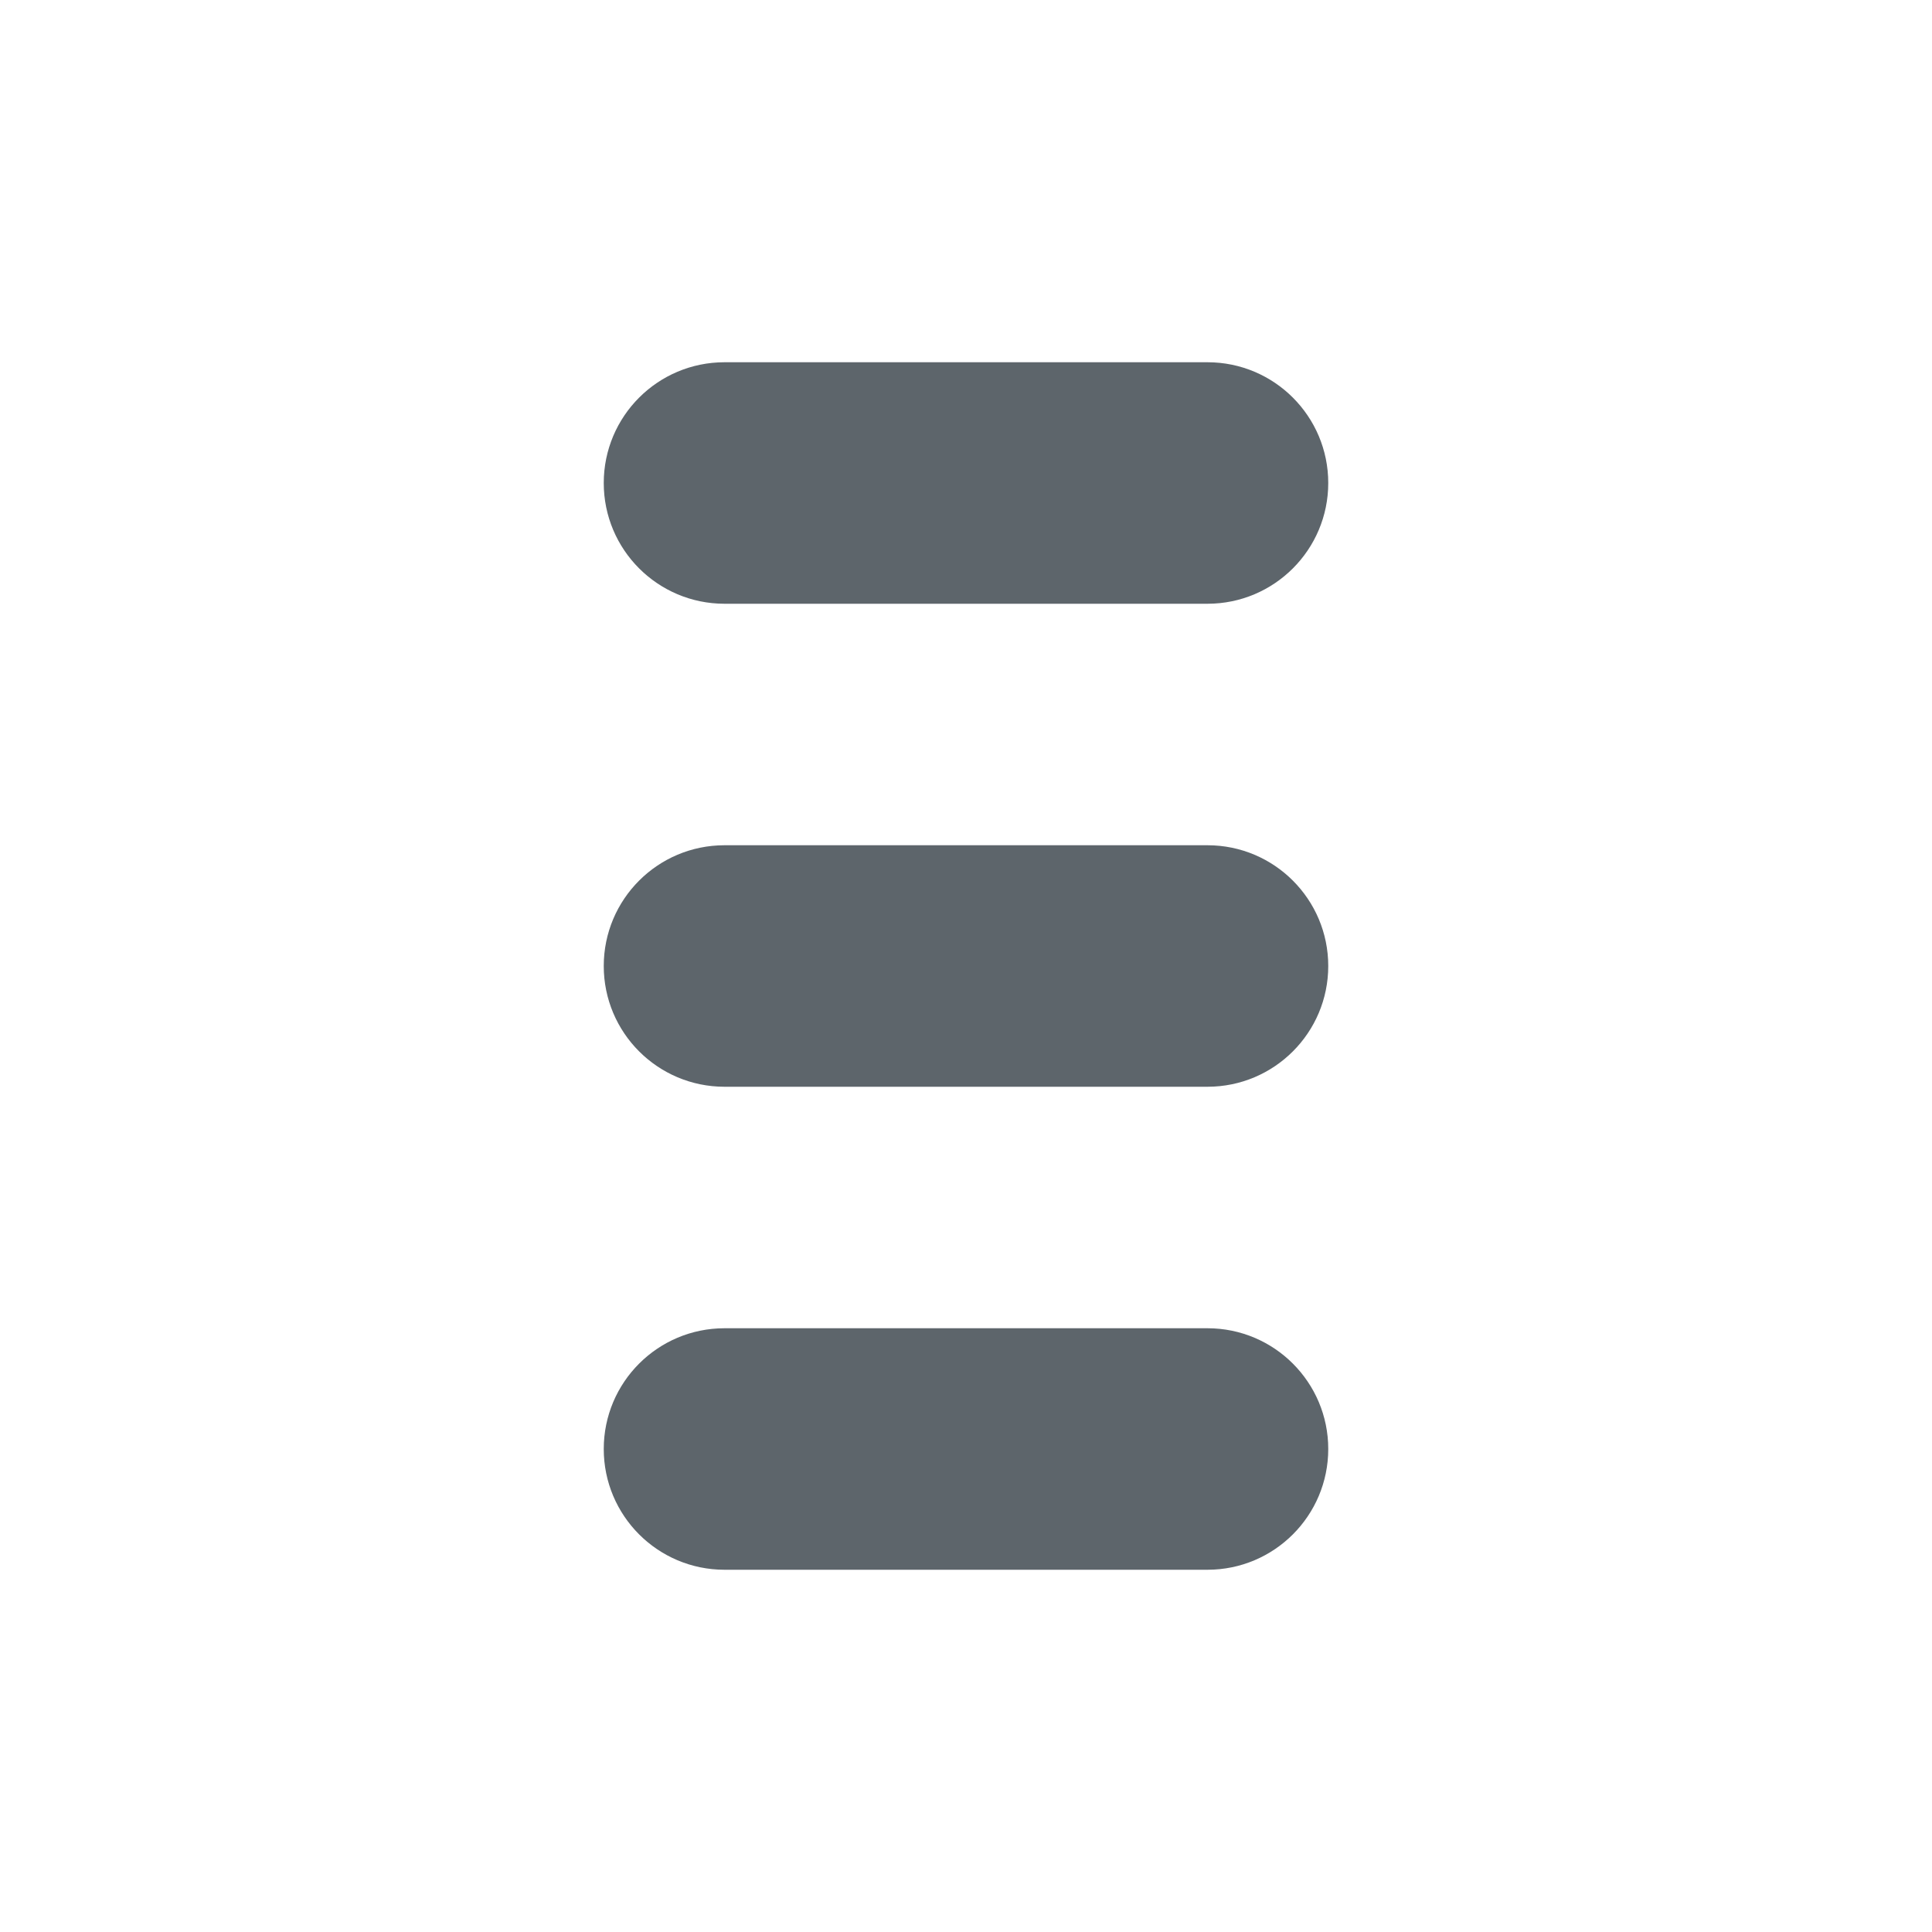
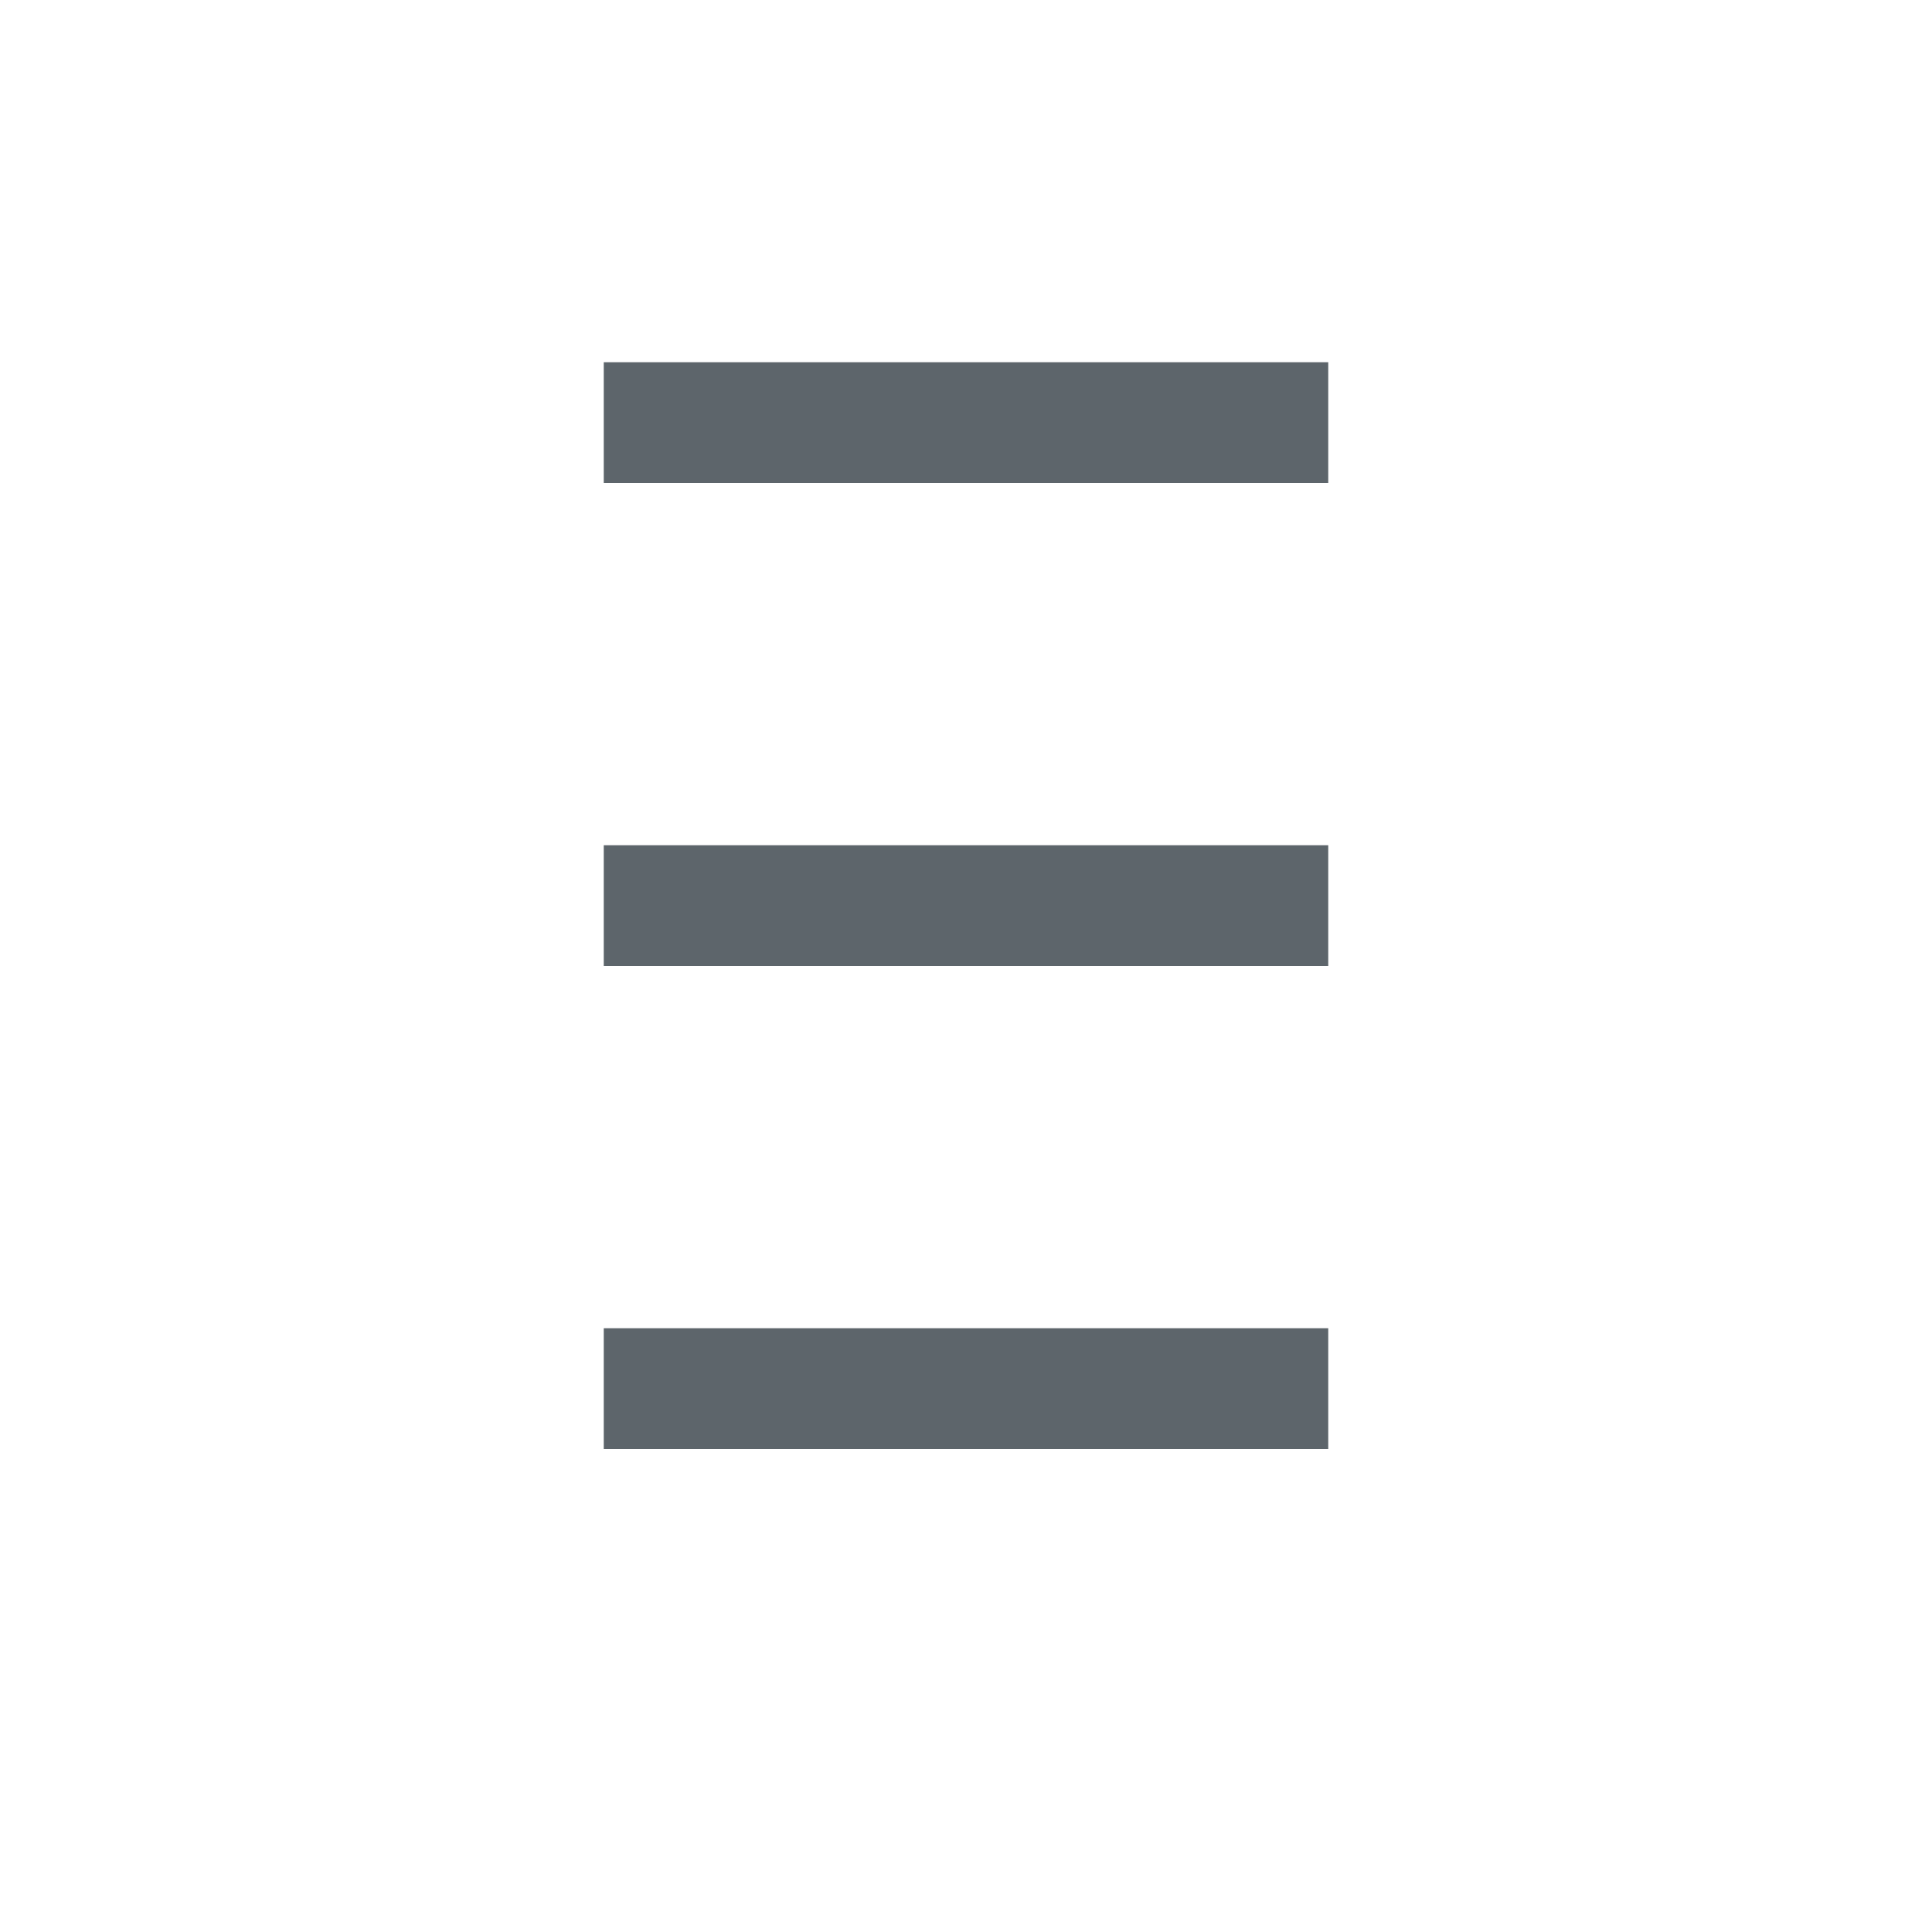
- <svg width="16" height="16" version="1.1">
-   <g fill="#5d656b">
-     <rect x="5" y="3" width="6" height="2" rx="1" ry="1" />
-     <rect x="5" y="7" width="6" height="2" rx="1" ry="1" />
-     <rect x="5" y="11" width="6" height="2" rx="1" ry="1" />
+ <svg xmlns="http://www.w3.org/2000/svg" width="16" height="16" version="1.1">
+   <g fill="#5d656b" stroke-width=".707">
+     <rect x="5" y="3" width="6" height="1" rx="0" ry="0" />
+     <rect x="5" y="7" width="6" height="1" rx="0" ry="0" />
+     <rect x="5" y="11" width="6" height="1" rx="0" ry="0" />
  </g>
</svg>
